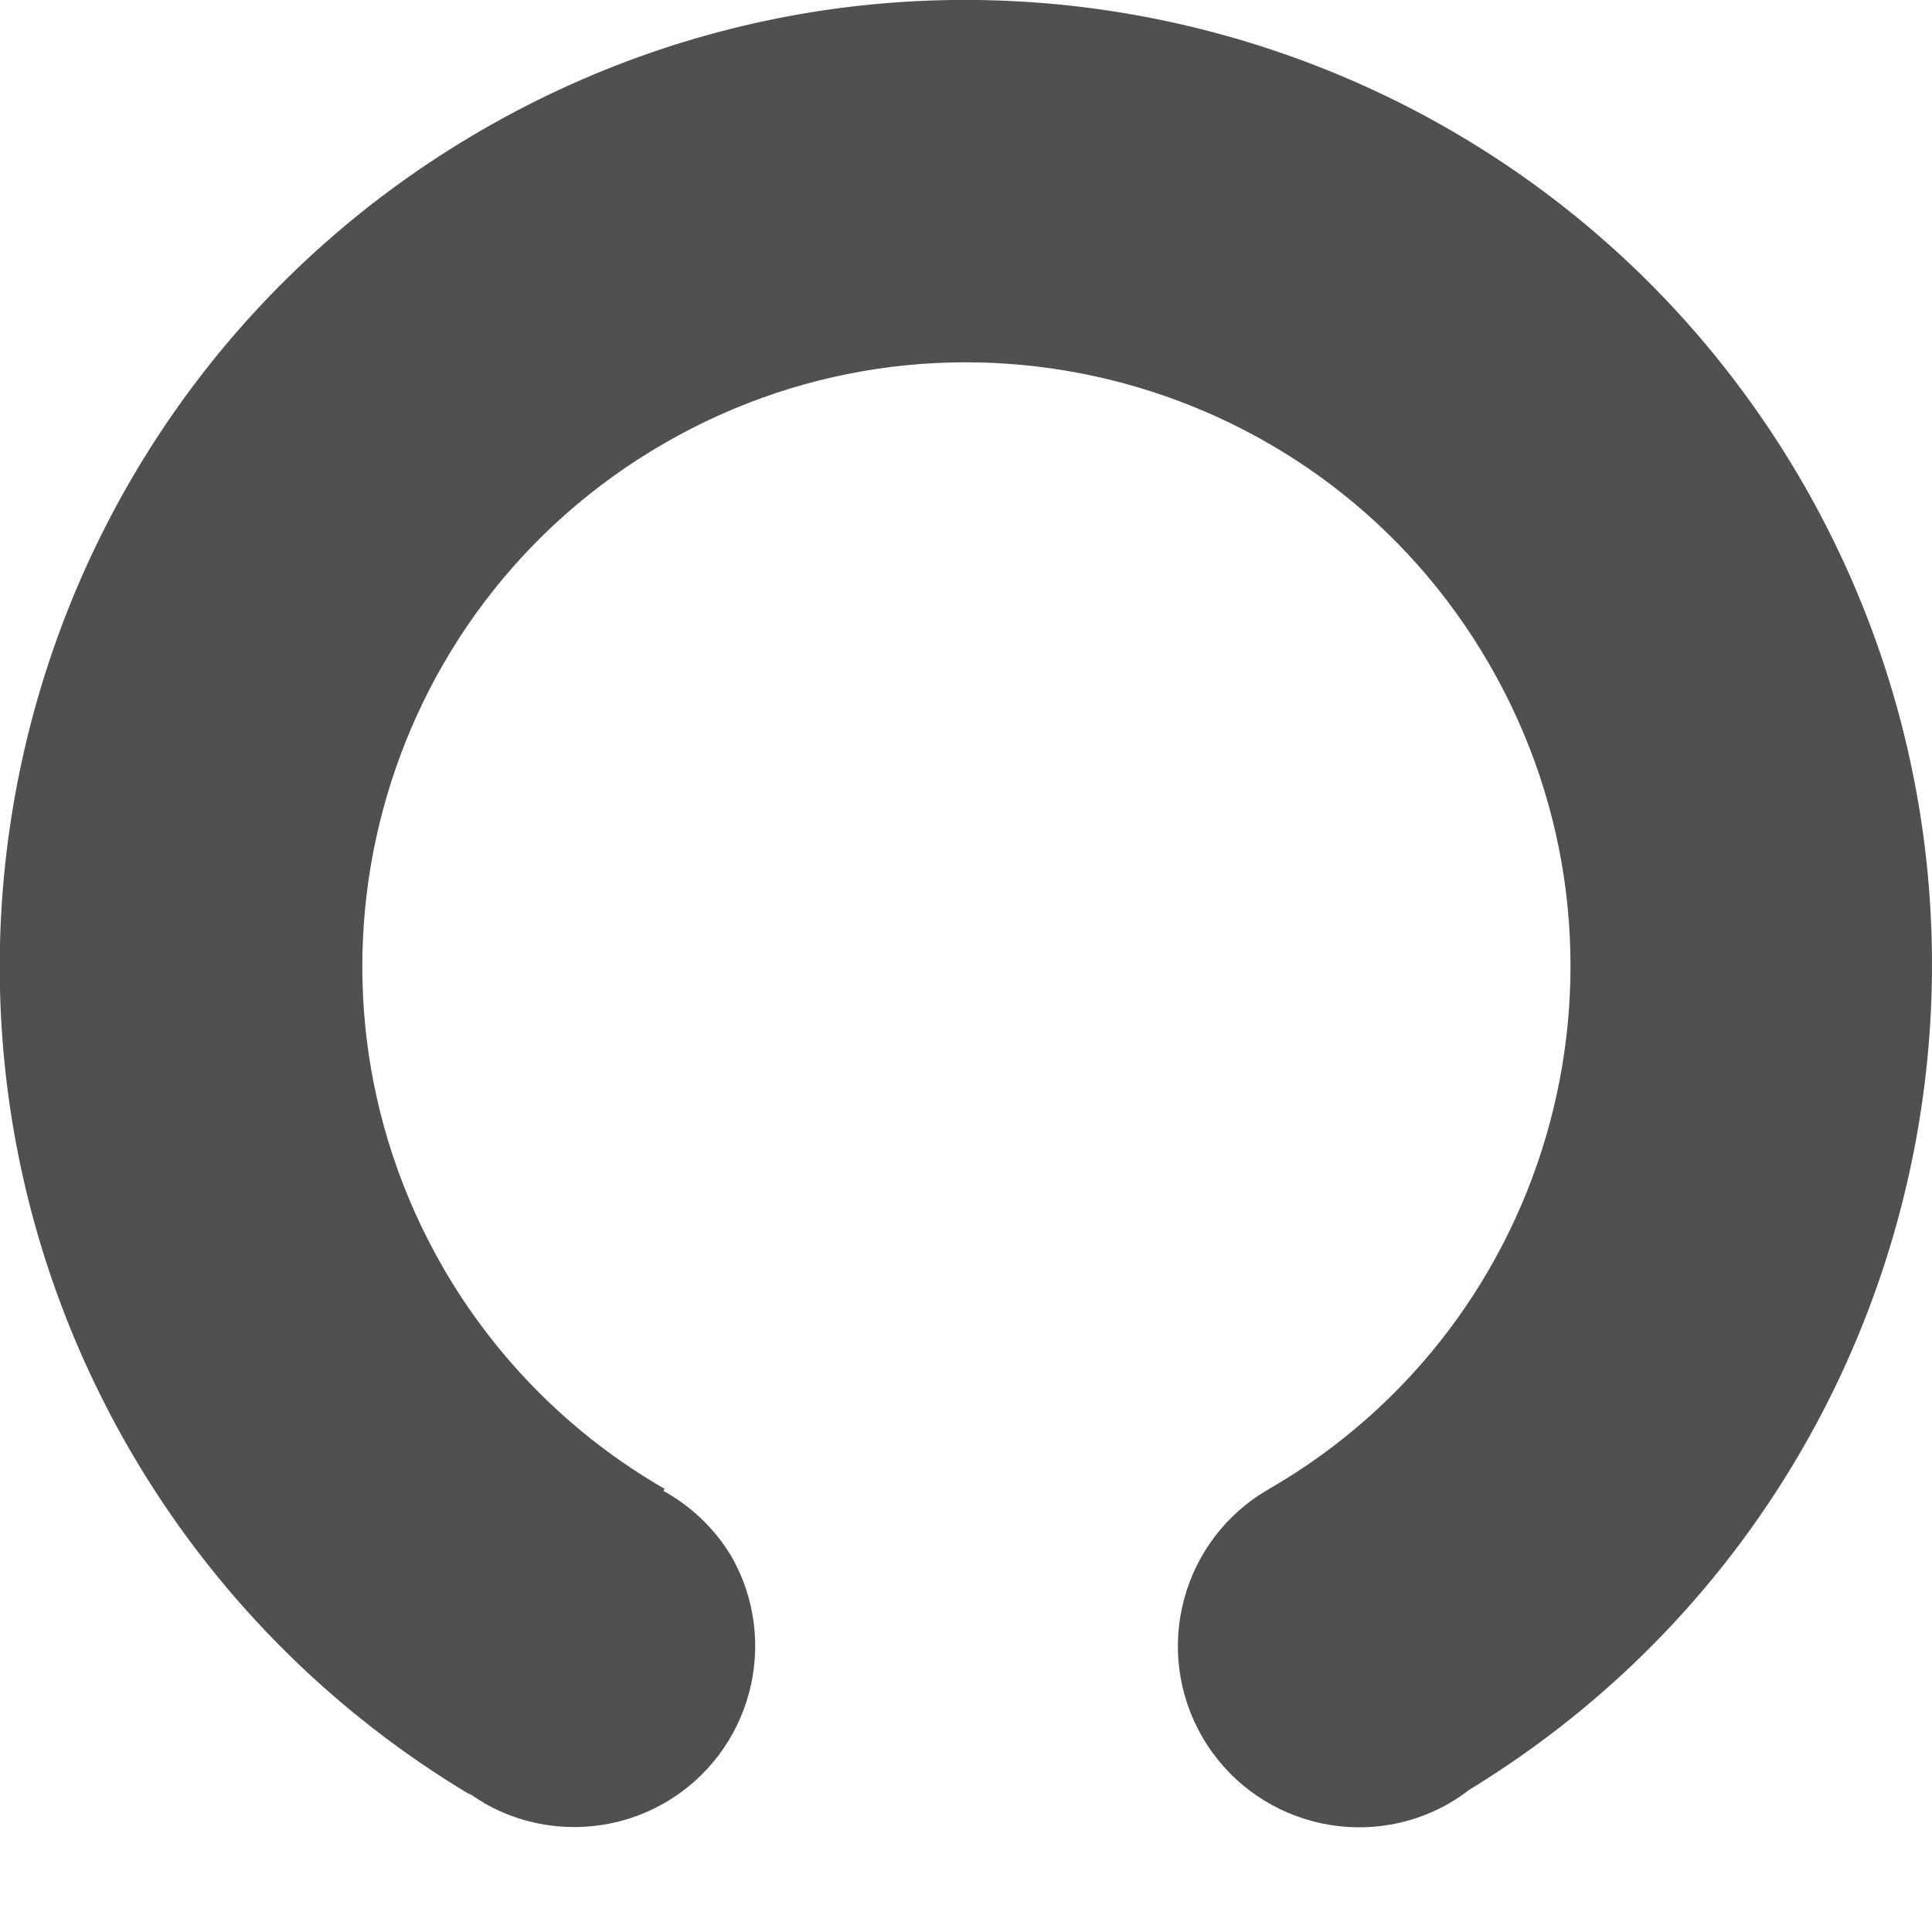
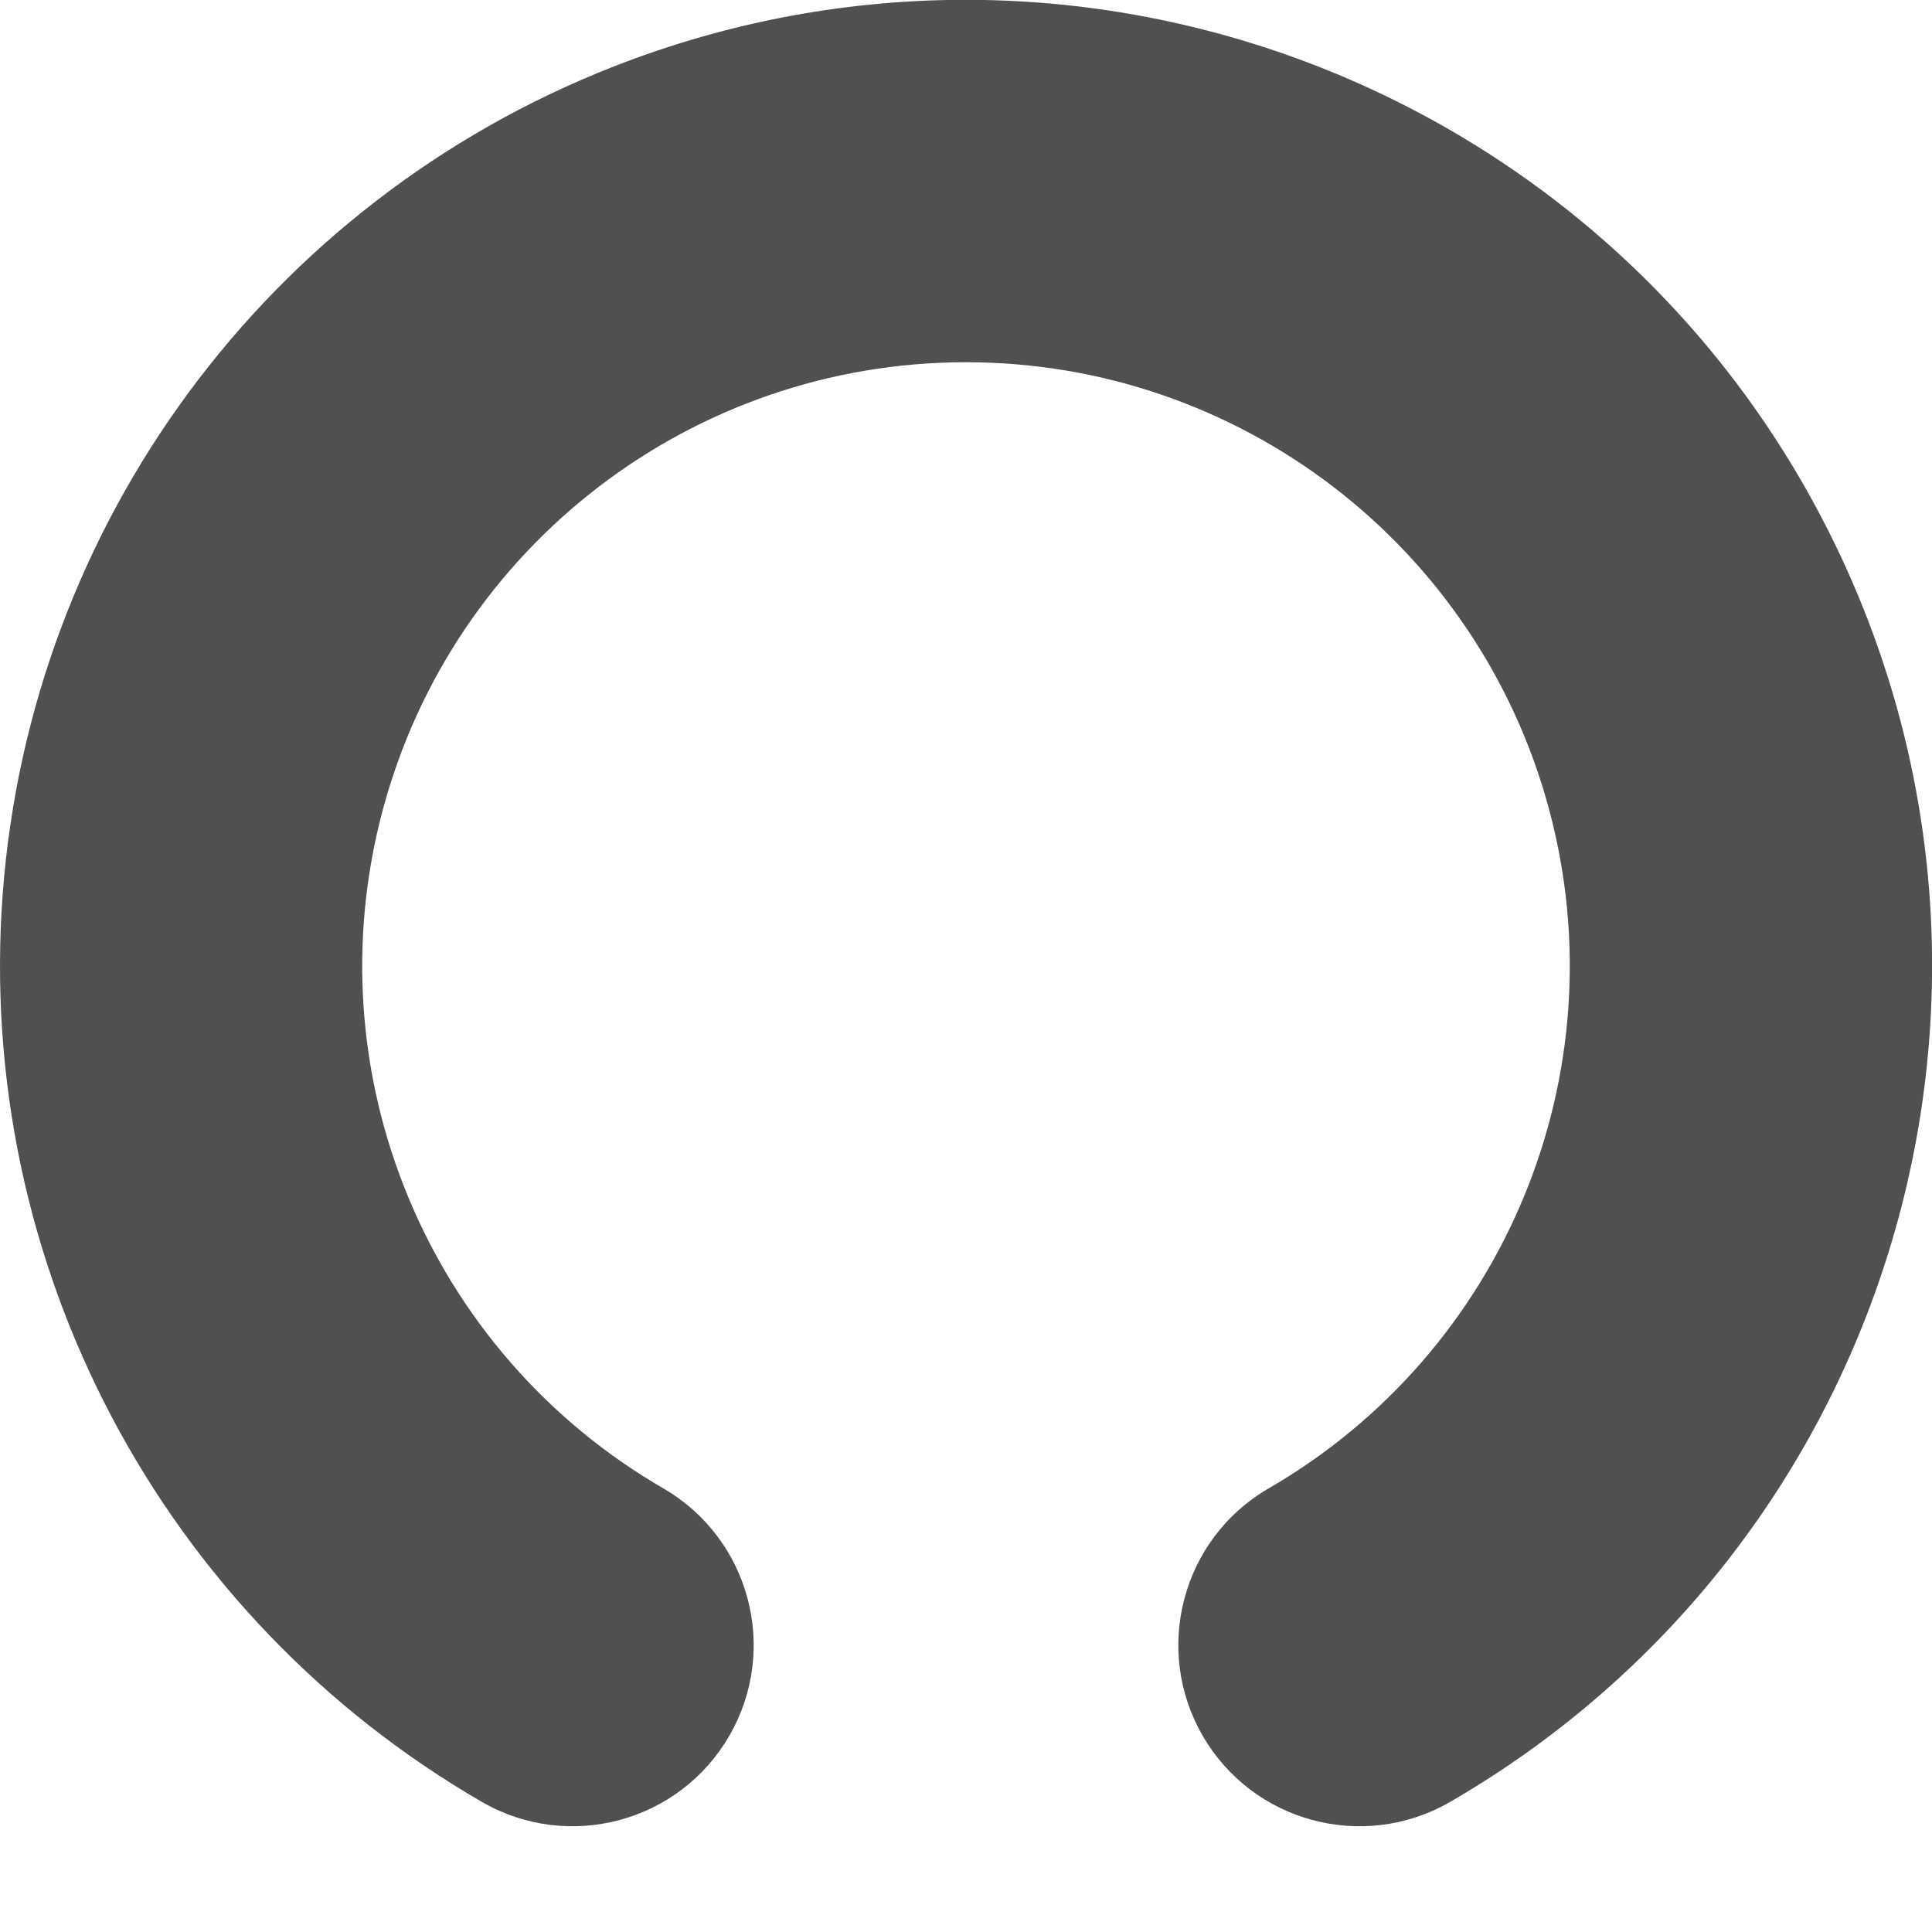
<svg xmlns="http://www.w3.org/2000/svg" width="16" height="16" viewBox="52 -51 16 16" version="1.1" style="fill:none;stroke-linecap:round;stroke-linejoin:round" id="svg8">
  <defs id="defs8" />
-   <g transform="scale(1,-1)" id="g8">
-     <path id="path10" style="fill:#505050;fill-opacity:1;stroke:none;stroke-width:0.25;stroke-dasharray:none" d="m 64.005,36.068 a 1.5,1.501 57.449 0 1 0.162,0.109 8.001,8.004 57.45 0 1 0.003,0.002 8.001,8.004 57.45 0 1 2.762,10.818 8.001,8.004 57.45 0 1 -10.933,2.931 8.001,8.004 57.45 0 1 -2.927,-10.93 8.001,8.004 57.45 0 1 2.835,-2.869 1.5,1.501 57.449 0 0 -0.031,0.027 1.5,1.501 57.449 0 1 0.128,-0.084 1.5,1.501 57.449 0 1 9.73e-4,-0.002 1.5,1.501 57.449 0 1 1.499,-0.001 1.5,1.501 57.449 0 1 0.549,2.049 1.5,1.501 57.449 0 1 -0.559,0.535 l 0.01,0.017 a 5,5.002 57.45 0 0 -1.832,1.828 5,5.002 57.45 0 0 1.83,6.831 5,5.002 57.45 0 0 6.833,-1.832 5,5.002 57.45 0 0 -1.83,-6.831 1.5,1.501 57.449 0 1 -0.549,-2.049 1.5,1.501 57.449 0 1 2.05,-0.549 z m 0.356,0.289 a 1.5,1.501 57.449 0 1 0.014,0.015 1.5,1.501 57.449 0 0 -0.014,-0.015 z m 0.361,1.312 a 1.5,1.501 57.449 0 1 -0.005,0.02 1.5,1.501 57.449 0 0 0.005,-0.02 z m -0.458,0.805 a 1.5,1.501 57.449 0 1 -0.015,0.014 1.5,1.501 57.449 0 0 0.015,-0.014 z m -1.312,0.362 a 1.5,1.501 57.449 0 1 -0.02,-0.005 1.5,1.501 57.449 0 0 0.02,0.005 z m -7.273,-2.51 a 1.5,1.501 57.449 0 0 -0.058,0.066 1.5,1.501 57.449 0 1 0.058,-0.066 z m -0.39,0.722 a 1.5,1.501 57.449 0 0 -0.005,0.02 1.5,1.501 57.449 0 1 0.005,-0.02 z m 1.73,1.781 a 1.5,1.501 57.449 0 1 -0.021,0.006 1.5,1.501 57.449 0 0 0.021,-0.006 z m -0.511,0.01 a 1.5,1.501 57.449 0 1 -0.037,-0.006 1.5,1.501 57.449 0 0 0.037,0.006 z m -0.877,-0.474 a 1.5,1.501 57.449 0 0 0.014,0.015 1.5,1.501 57.449 0 1 -0.014,-0.015 z" />
-   </g>
+   <path d="m 57.077,-50.447 a 8,8 0 0 0 -1.077,14.375 1.5,1.5 0 0 0 1.5,-2.598 5,5 0 1 1 5,0 1.5,1.5 0 0 0 1.5,2.598 8,8 0 0 0 -6.923,-14.375 z" style="fill:#505050;stroke:none;stroke-width:0.25" id="path9" />
</svg>
